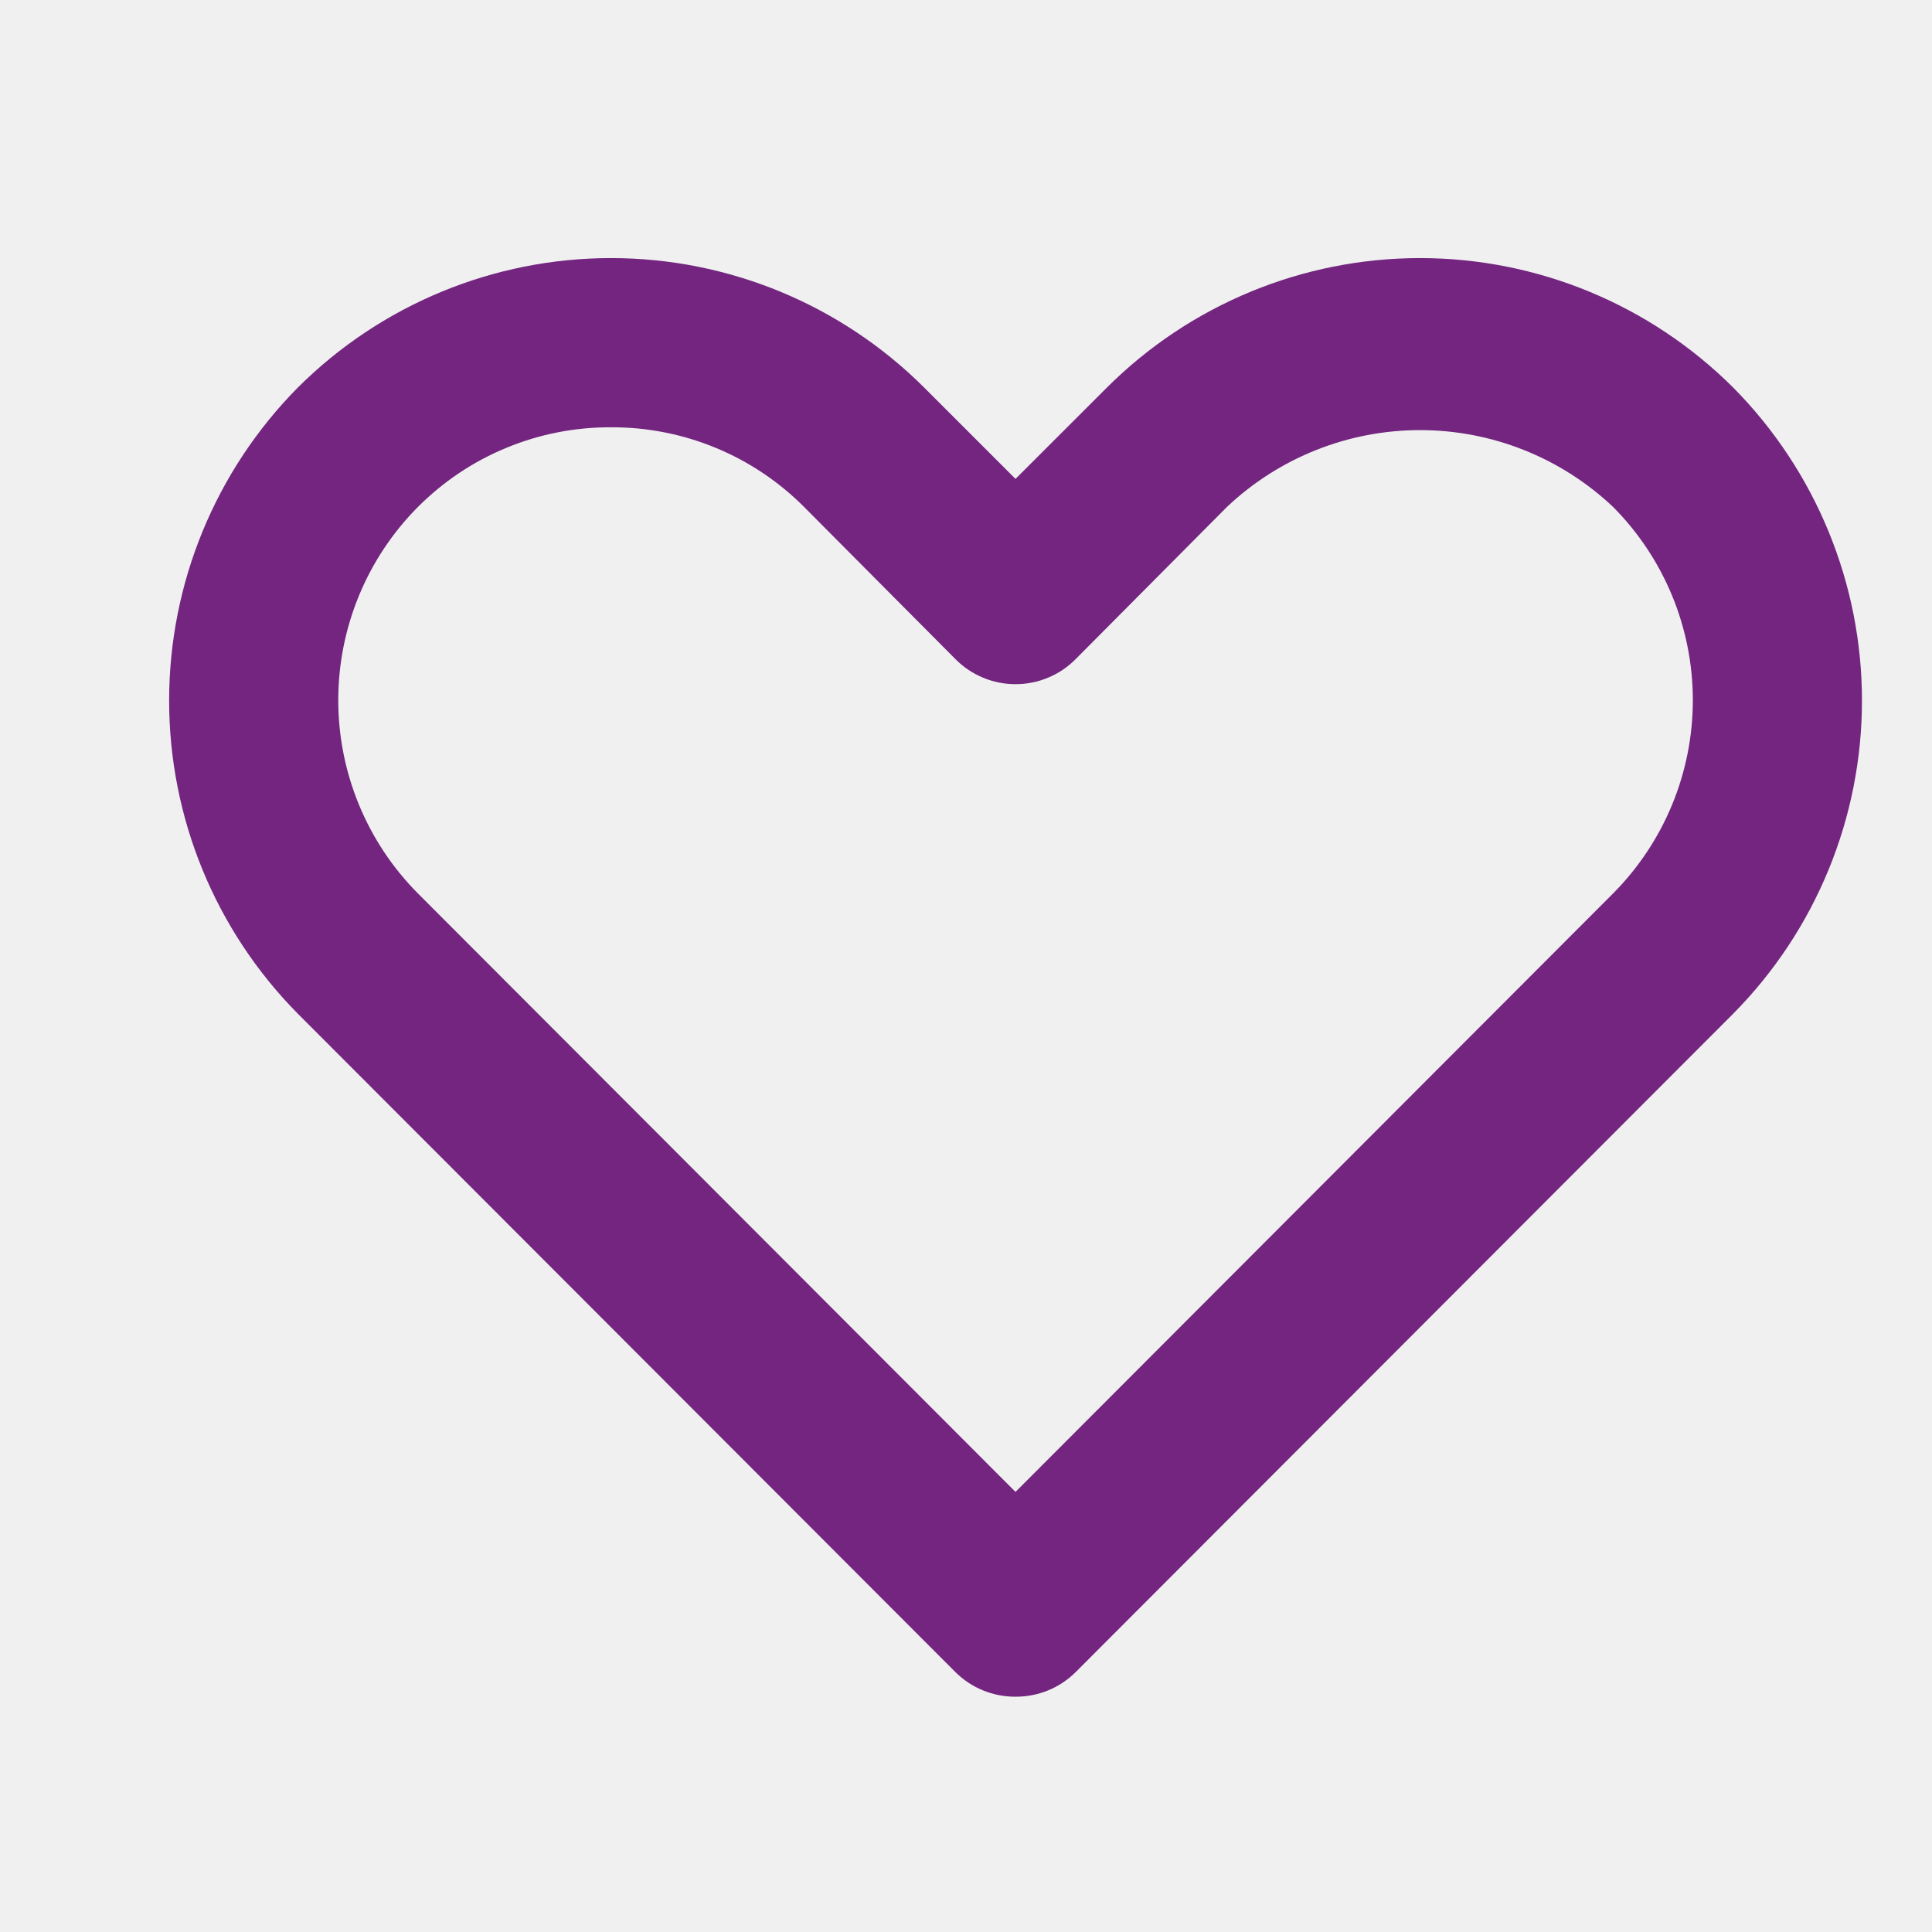
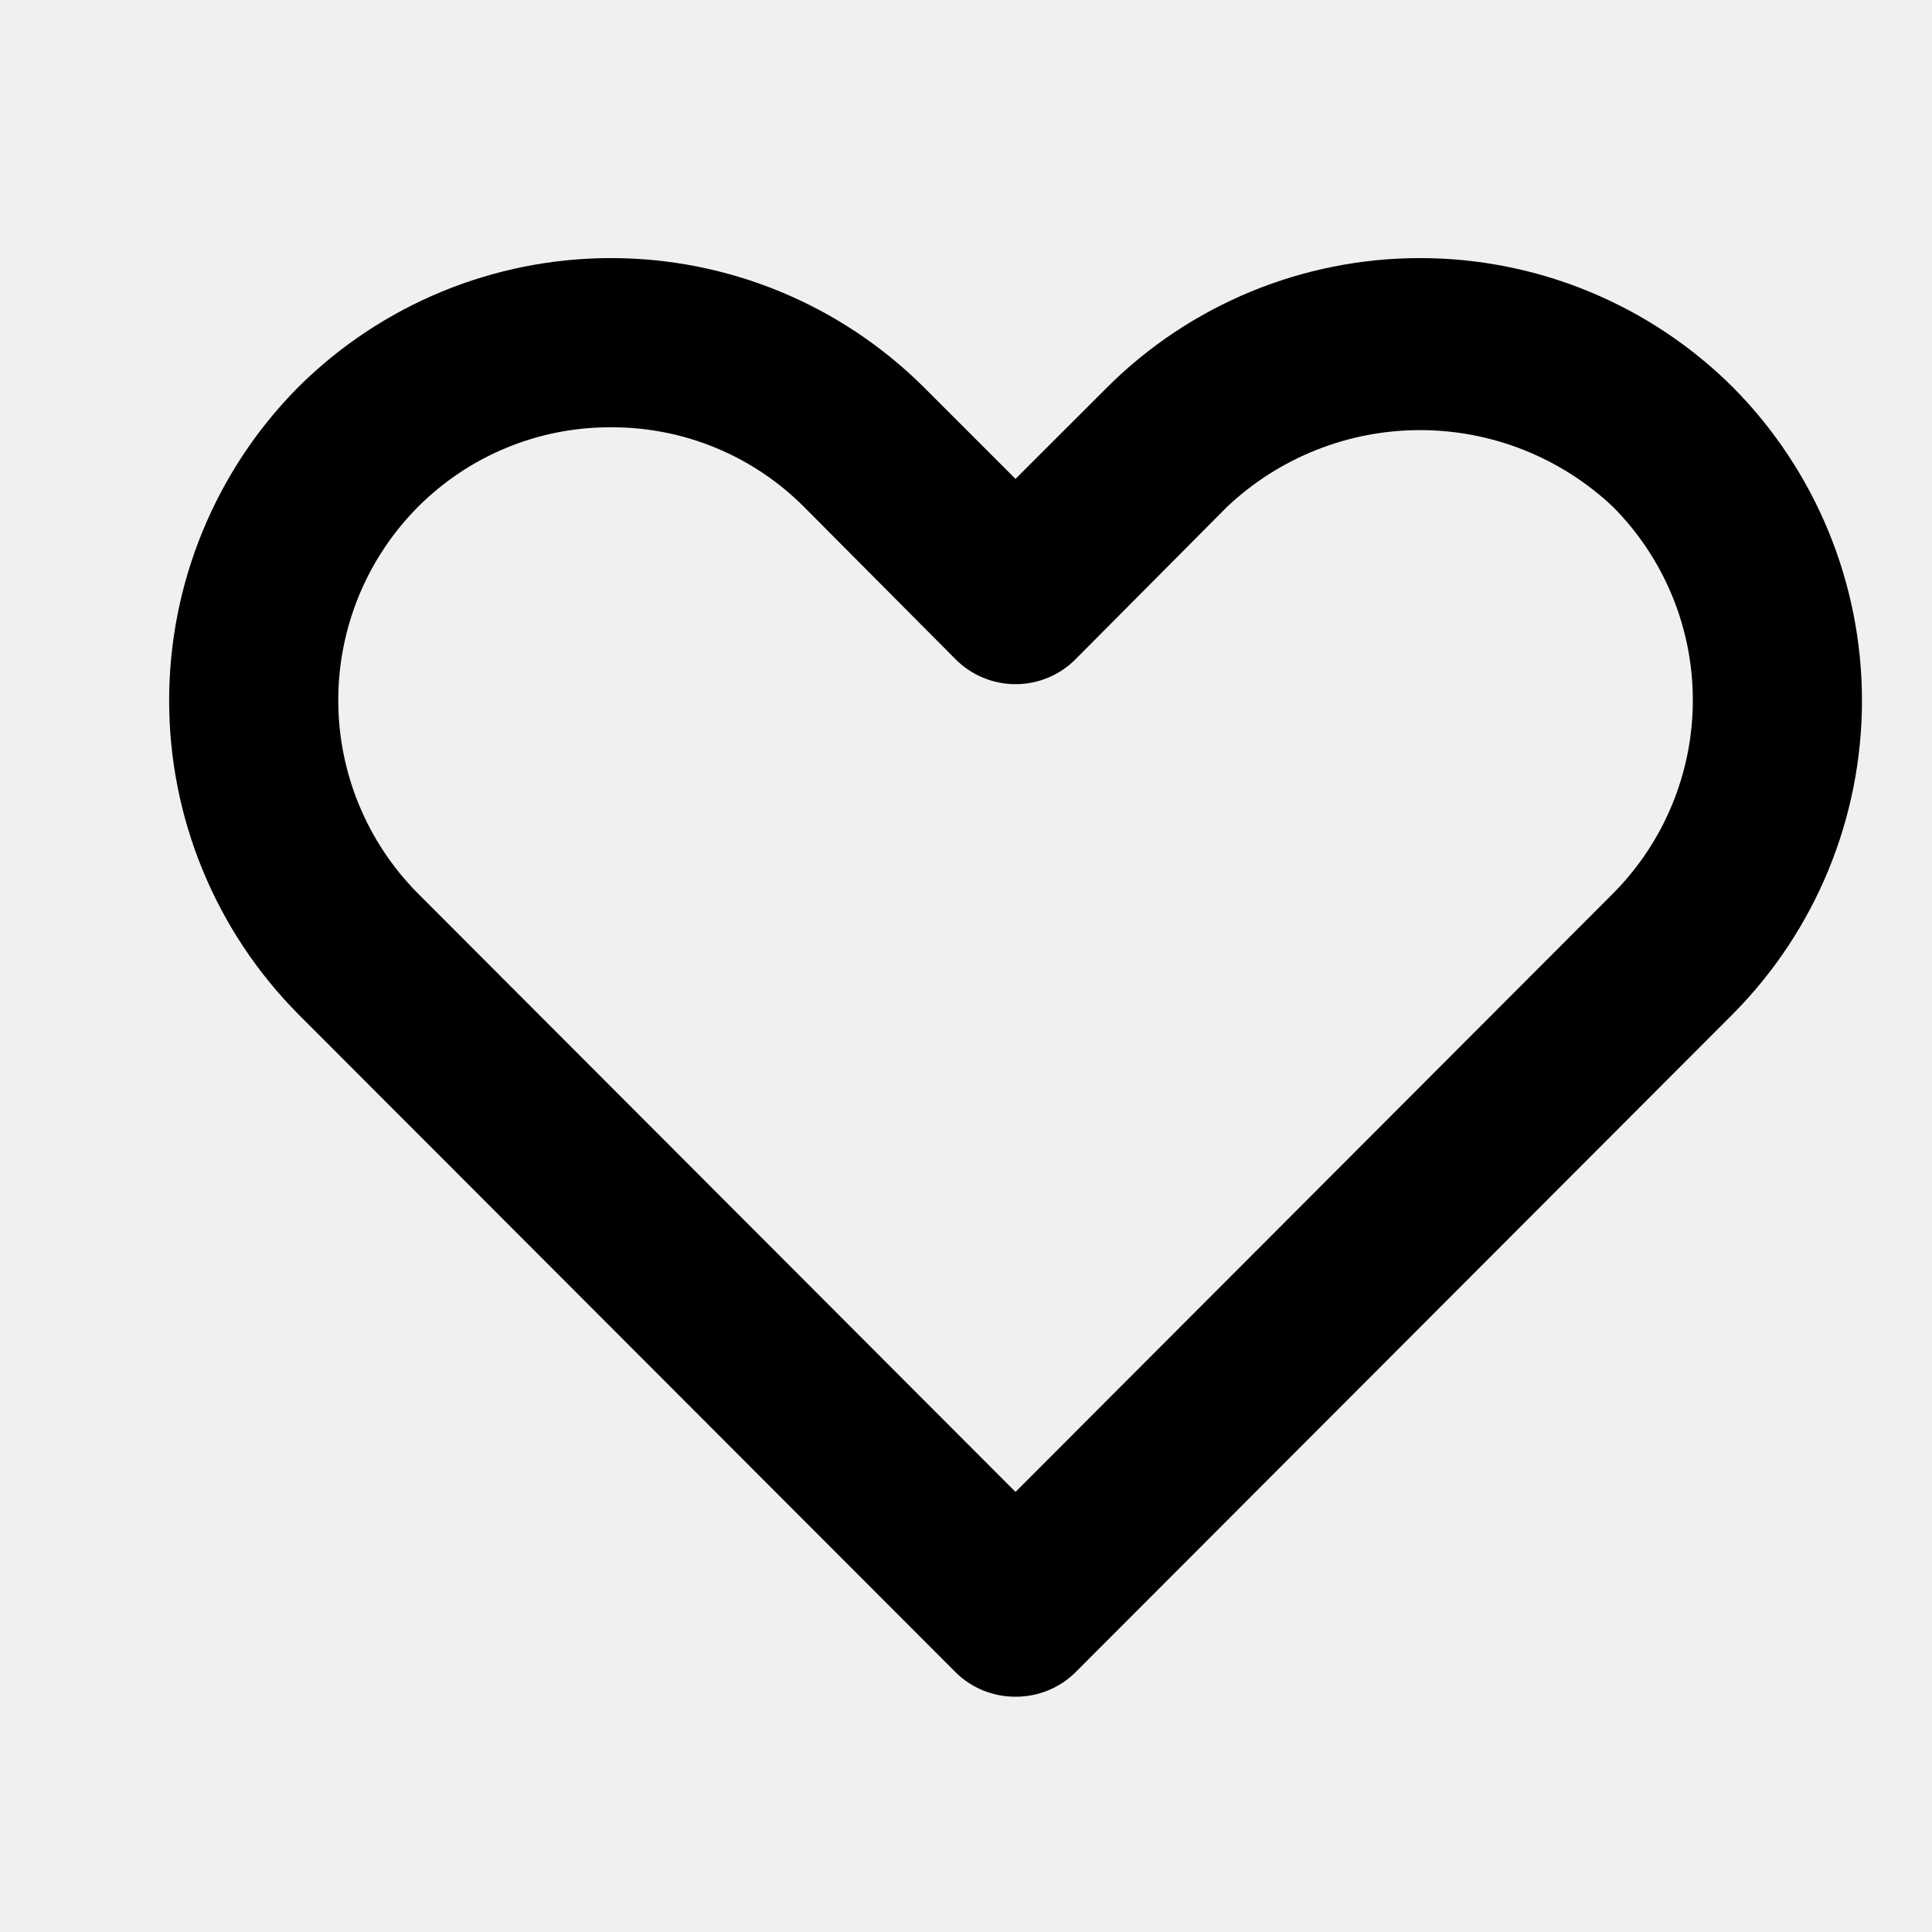
- <svg xmlns="http://www.w3.org/2000/svg" width="24" height="24" viewBox="0 0 24 24" fill="none">
+ <svg xmlns="http://www.w3.org/2000/svg" width="24" height="24" viewBox="0 0 24 24" fill="currentColor">
  <g clip-path="url(#clip0_204_698)">
-     <path d="M12.615 21.077C12.477 21.078 12.34 21.051 12.212 20.999C12.084 20.947 11.967 20.869 11.869 20.772L3.7 12.593C2.676 11.558 2.101 10.16 2.101 8.703C2.101 7.247 2.676 5.849 3.7 4.814C4.733 3.784 6.132 3.206 7.59 3.206C9.049 3.206 10.447 3.784 11.48 4.814L12.615 5.949L13.751 4.814C14.783 3.784 16.182 3.206 17.64 3.206C19.099 3.206 20.497 3.784 21.53 4.814C22.555 5.849 23.13 7.247 23.13 8.703C23.13 10.16 22.555 11.558 21.53 12.593L13.362 20.772C13.264 20.869 13.147 20.947 13.019 20.999C12.891 21.051 12.754 21.078 12.615 21.077ZM7.59 5.308C7.145 5.306 6.704 5.392 6.293 5.562C5.881 5.731 5.508 5.981 5.193 6.296C4.558 6.934 4.202 7.798 4.202 8.698C4.202 9.598 4.558 10.462 5.193 11.1L12.615 18.533L20.037 11.1C20.672 10.462 21.029 9.598 21.029 8.698C21.029 7.798 20.672 6.934 20.037 6.296C19.389 5.684 18.532 5.343 17.64 5.343C16.749 5.343 15.891 5.684 15.243 6.296L13.362 8.188C13.264 8.287 13.148 8.365 13.02 8.418C12.892 8.472 12.754 8.499 12.615 8.499C12.476 8.499 12.339 8.472 12.211 8.418C12.083 8.365 11.967 8.287 11.869 8.188L9.987 6.296C9.673 5.981 9.299 5.731 8.888 5.562C8.476 5.392 8.035 5.306 7.59 5.308Z" fill="#732580" />
+     <path d="M12.615 21.077C12.477 21.078 12.34 21.051 12.212 20.999C12.084 20.947 11.967 20.869 11.869 20.772L3.7 12.593C2.676 11.558 2.101 10.16 2.101 8.703C2.101 7.247 2.676 5.849 3.7 4.814C4.733 3.784 6.132 3.206 7.59 3.206C9.049 3.206 10.447 3.784 11.48 4.814L12.615 5.949L13.751 4.814C14.783 3.784 16.182 3.206 17.64 3.206C19.099 3.206 20.497 3.784 21.53 4.814C22.555 5.849 23.13 7.247 23.13 8.703C23.13 10.16 22.555 11.558 21.53 12.593L13.362 20.772C13.264 20.869 13.147 20.947 13.019 20.999C12.891 21.051 12.754 21.078 12.615 21.077ZM7.59 5.308C7.145 5.306 6.704 5.392 6.293 5.562C5.881 5.731 5.508 5.981 5.193 6.296C4.558 6.934 4.202 7.798 4.202 8.698C4.202 9.598 4.558 10.462 5.193 11.1L12.615 18.533L20.037 11.1C20.672 10.462 21.029 9.598 21.029 8.698C21.029 7.798 20.672 6.934 20.037 6.296C19.389 5.684 18.532 5.343 17.64 5.343C16.749 5.343 15.891 5.684 15.243 6.296L13.362 8.188C13.264 8.287 13.148 8.365 13.02 8.418C12.892 8.472 12.754 8.499 12.615 8.499C12.476 8.499 12.339 8.472 12.211 8.418C12.083 8.365 11.967 8.287 11.869 8.188L9.987 6.296C9.673 5.981 9.299 5.731 8.888 5.562C8.476 5.392 8.035 5.306 7.59 5.308Z" />
  </g>
  <defs>
    <clipPath id="clip0_204_698">
      <rect width="24" height="24" fill="white" />
    </clipPath>
  </defs>
</svg>
